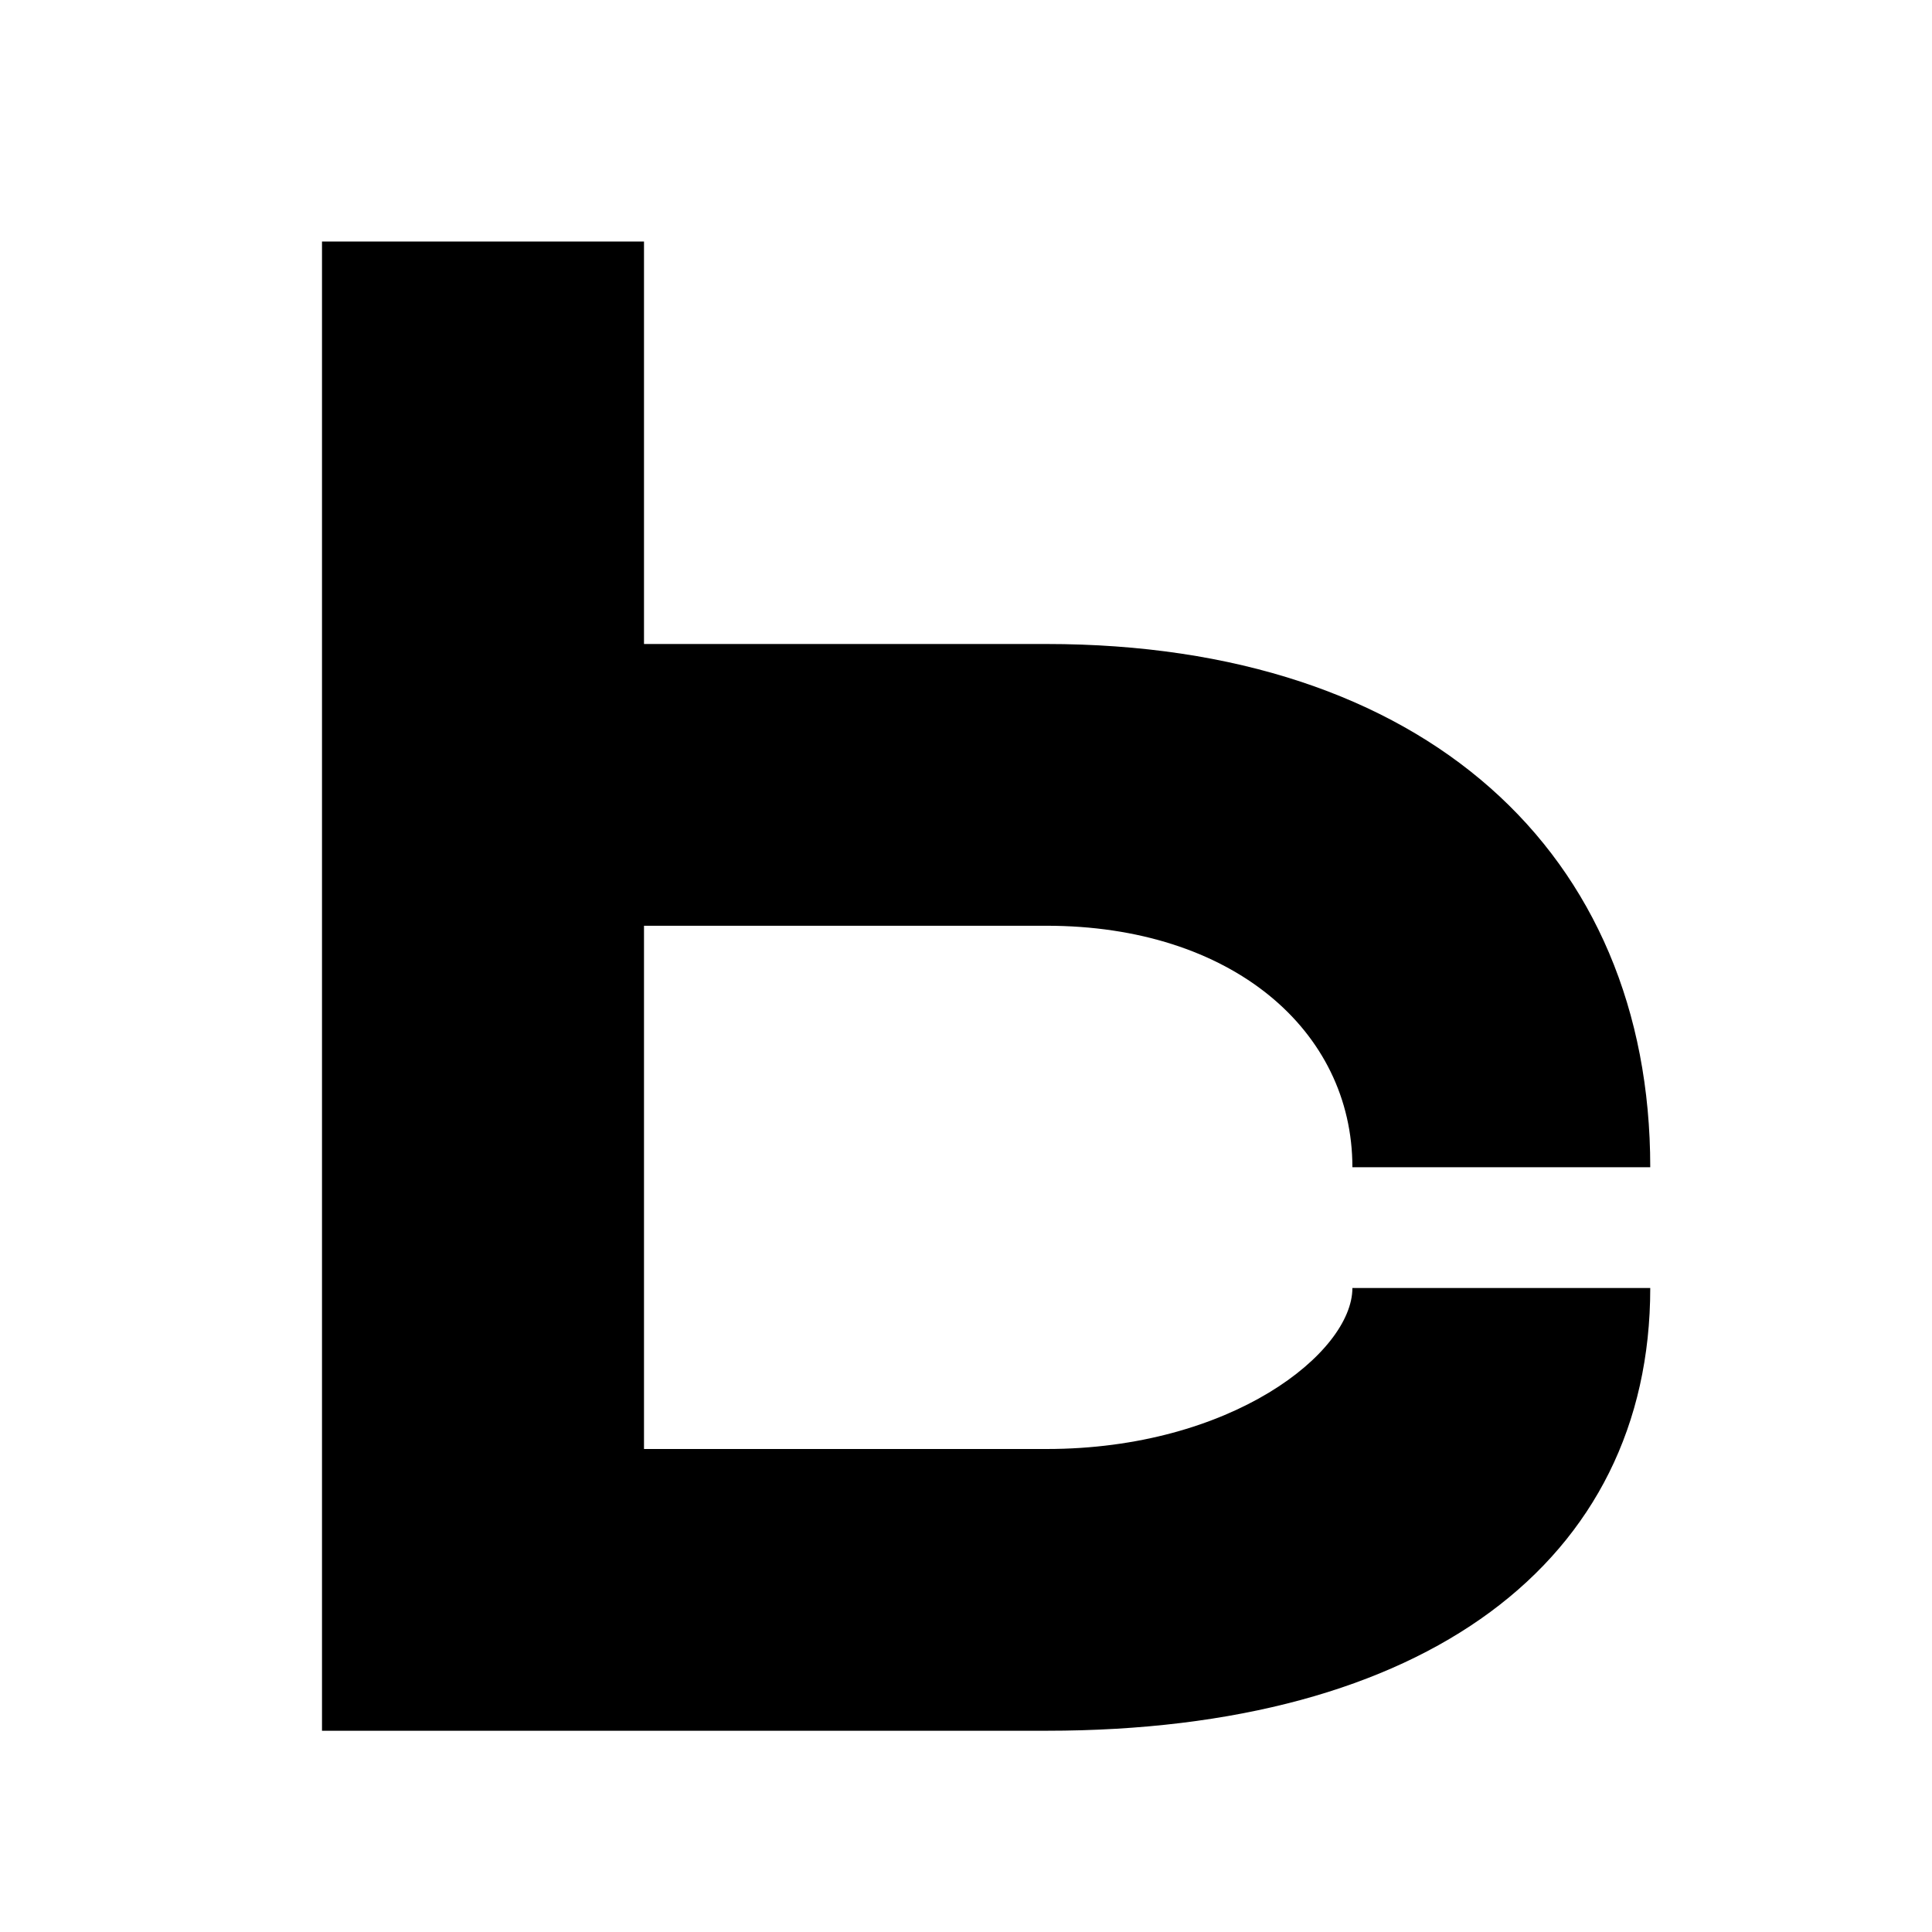
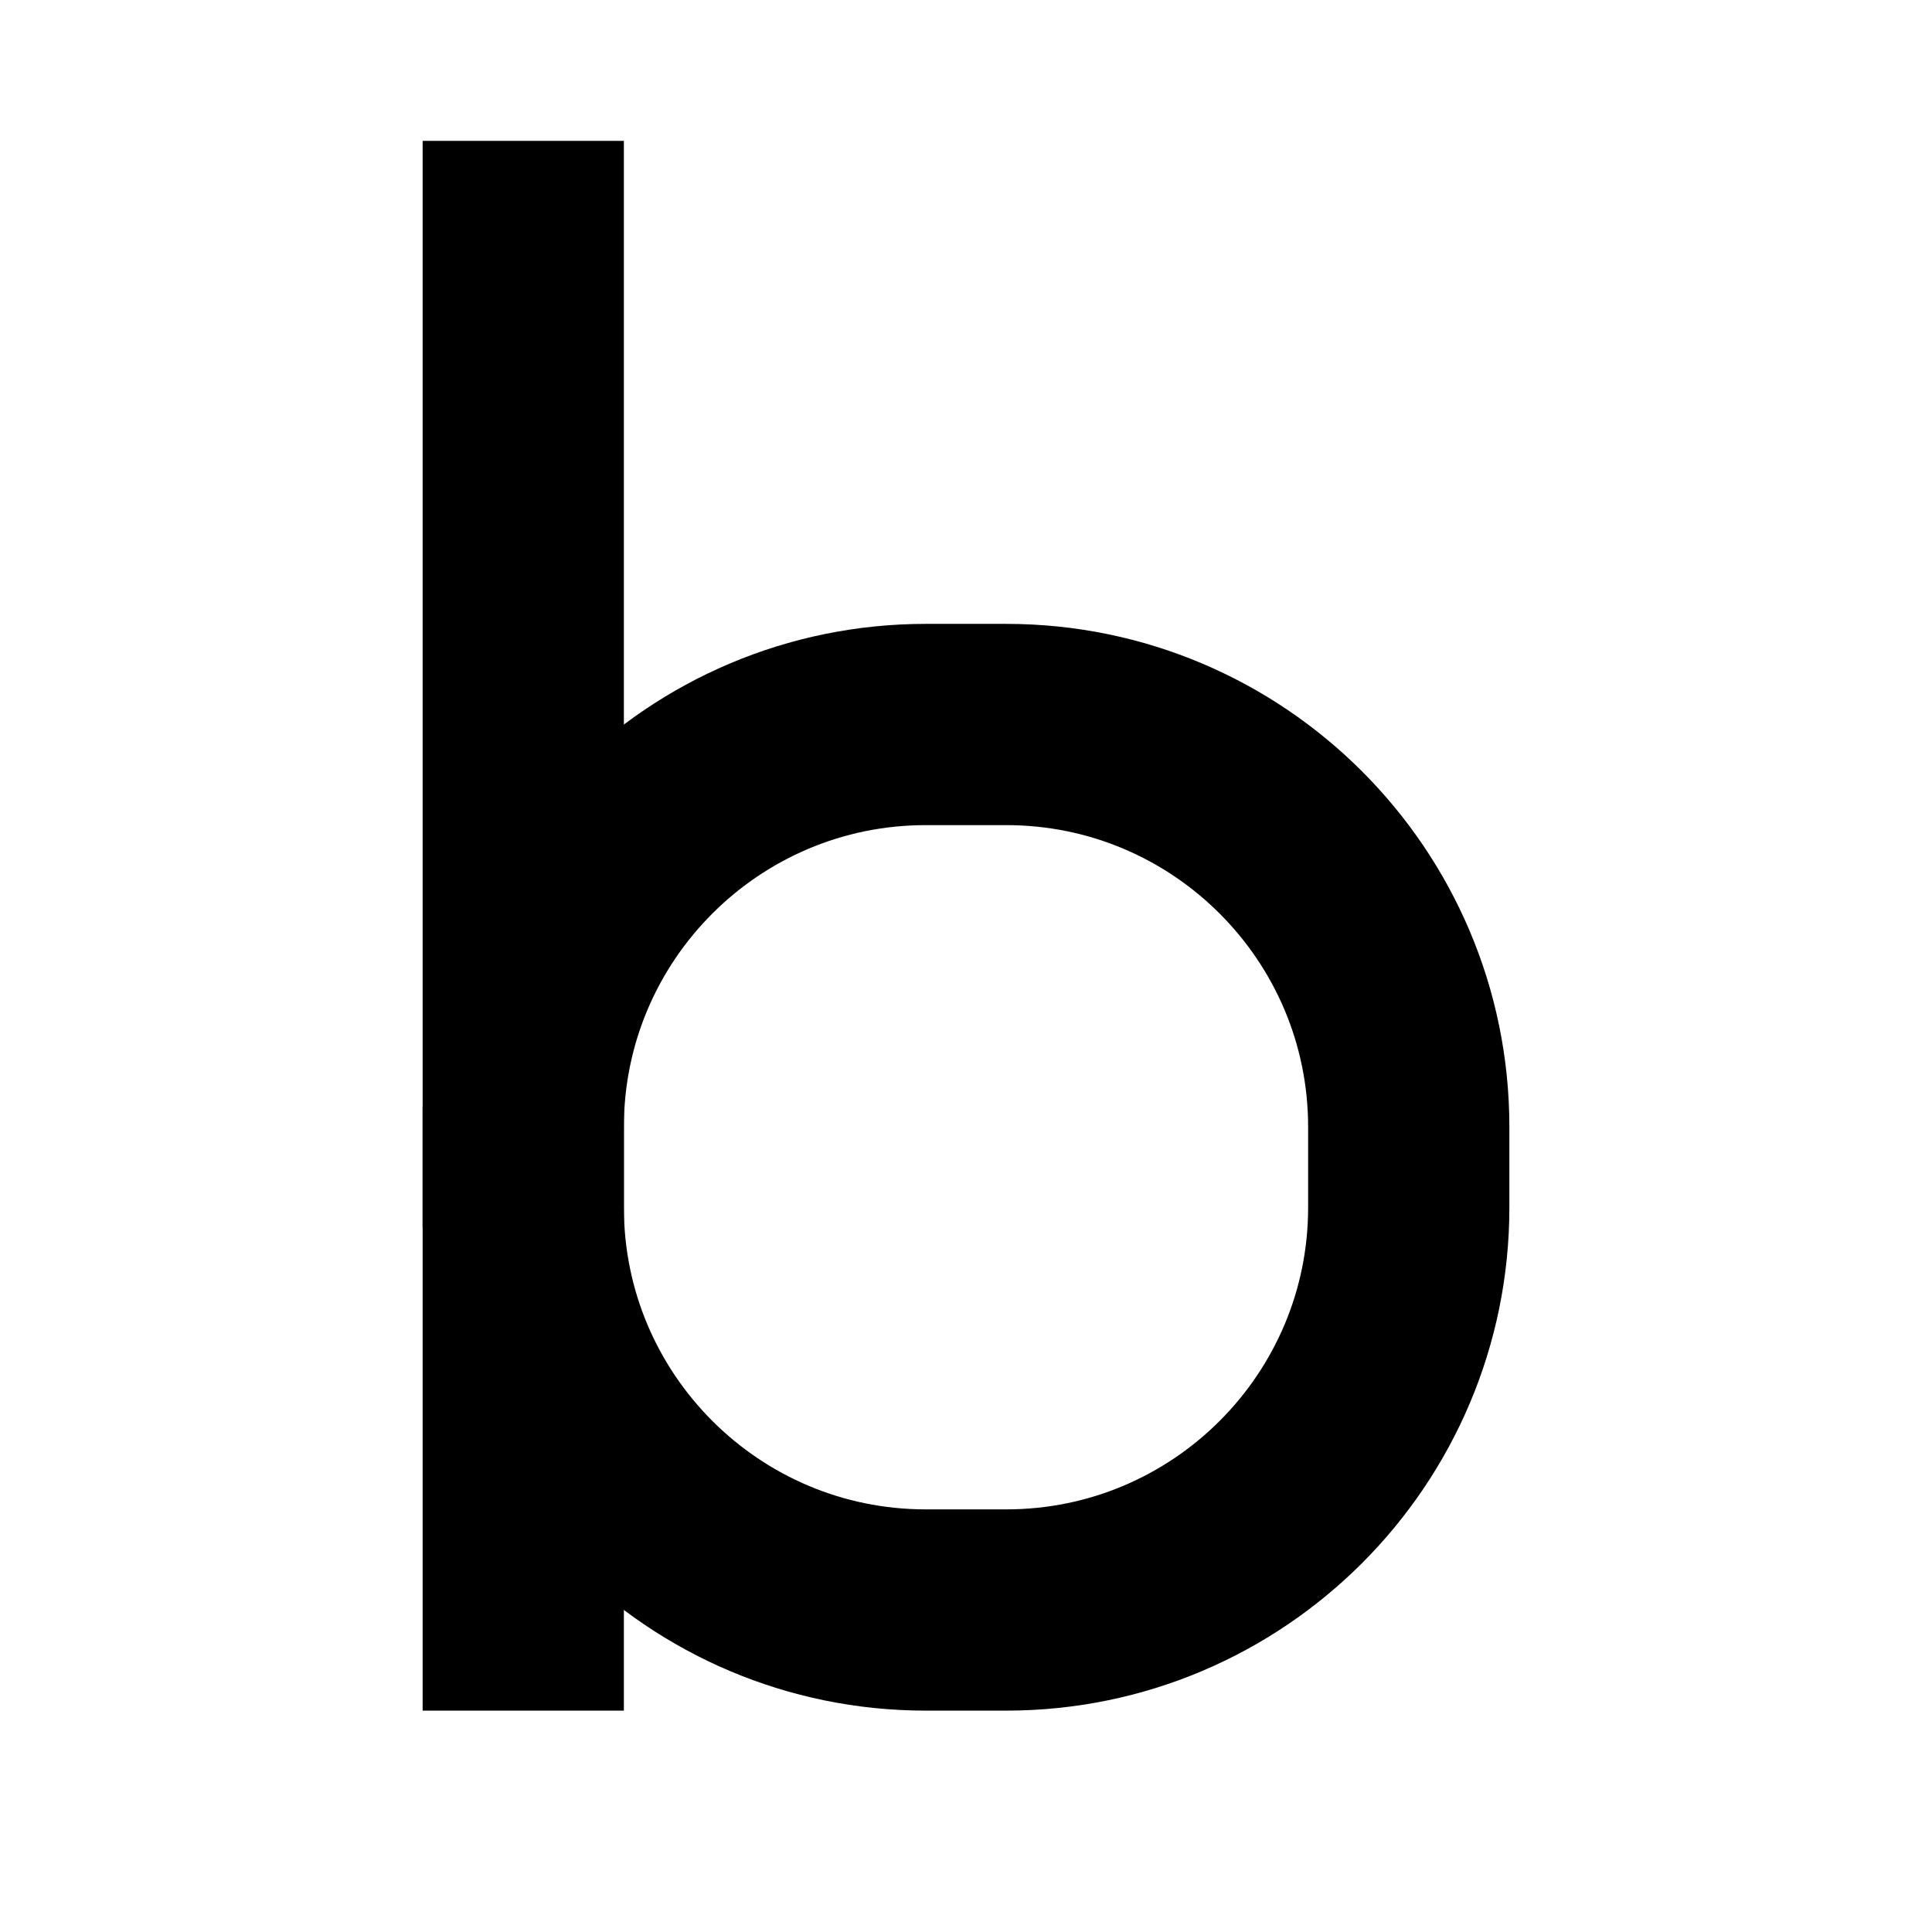
- <svg xmlns="http://www.w3.org/2000/svg" width="24" height="24" viewBox="0 0 24 24" fill="none" role="img" aria-label="Bera">
-   <path data-part="body" fill="currentColor" d="M4 3H8V8H13C17.7 8 20.5 10.6 20.5 14.5H16.8C16.8 12.8 15.3 11.5 13 11.5H8V18H13C15.3 18 16.8 16.8 16.8 16H20.5C20.5 19.4 17.7 21.5 13 21.5H4Z" />
+ <svg xmlns="http://www.w3.org/2000/svg" width="24" height="24" viewBox="0 0 24 24" fill="none" stroke="currentColor" stroke-width="2.5" stroke-linecap="square" stroke-linejoin="round" role="img" aria-label="Bera">
+   <path data-part="stem" d="M6.5 3V20" />
+   <path data-part="bowl" d="M6.5 14C6.5 11.24 8.74 9 11.5 9H12.5C15.26 9 17.5 11.24 17.5 14V15C17.5 17.76 15.26 20 12.5 20H11.5C8.74 20 6.5 17.76 6.5 15" />
</svg>
